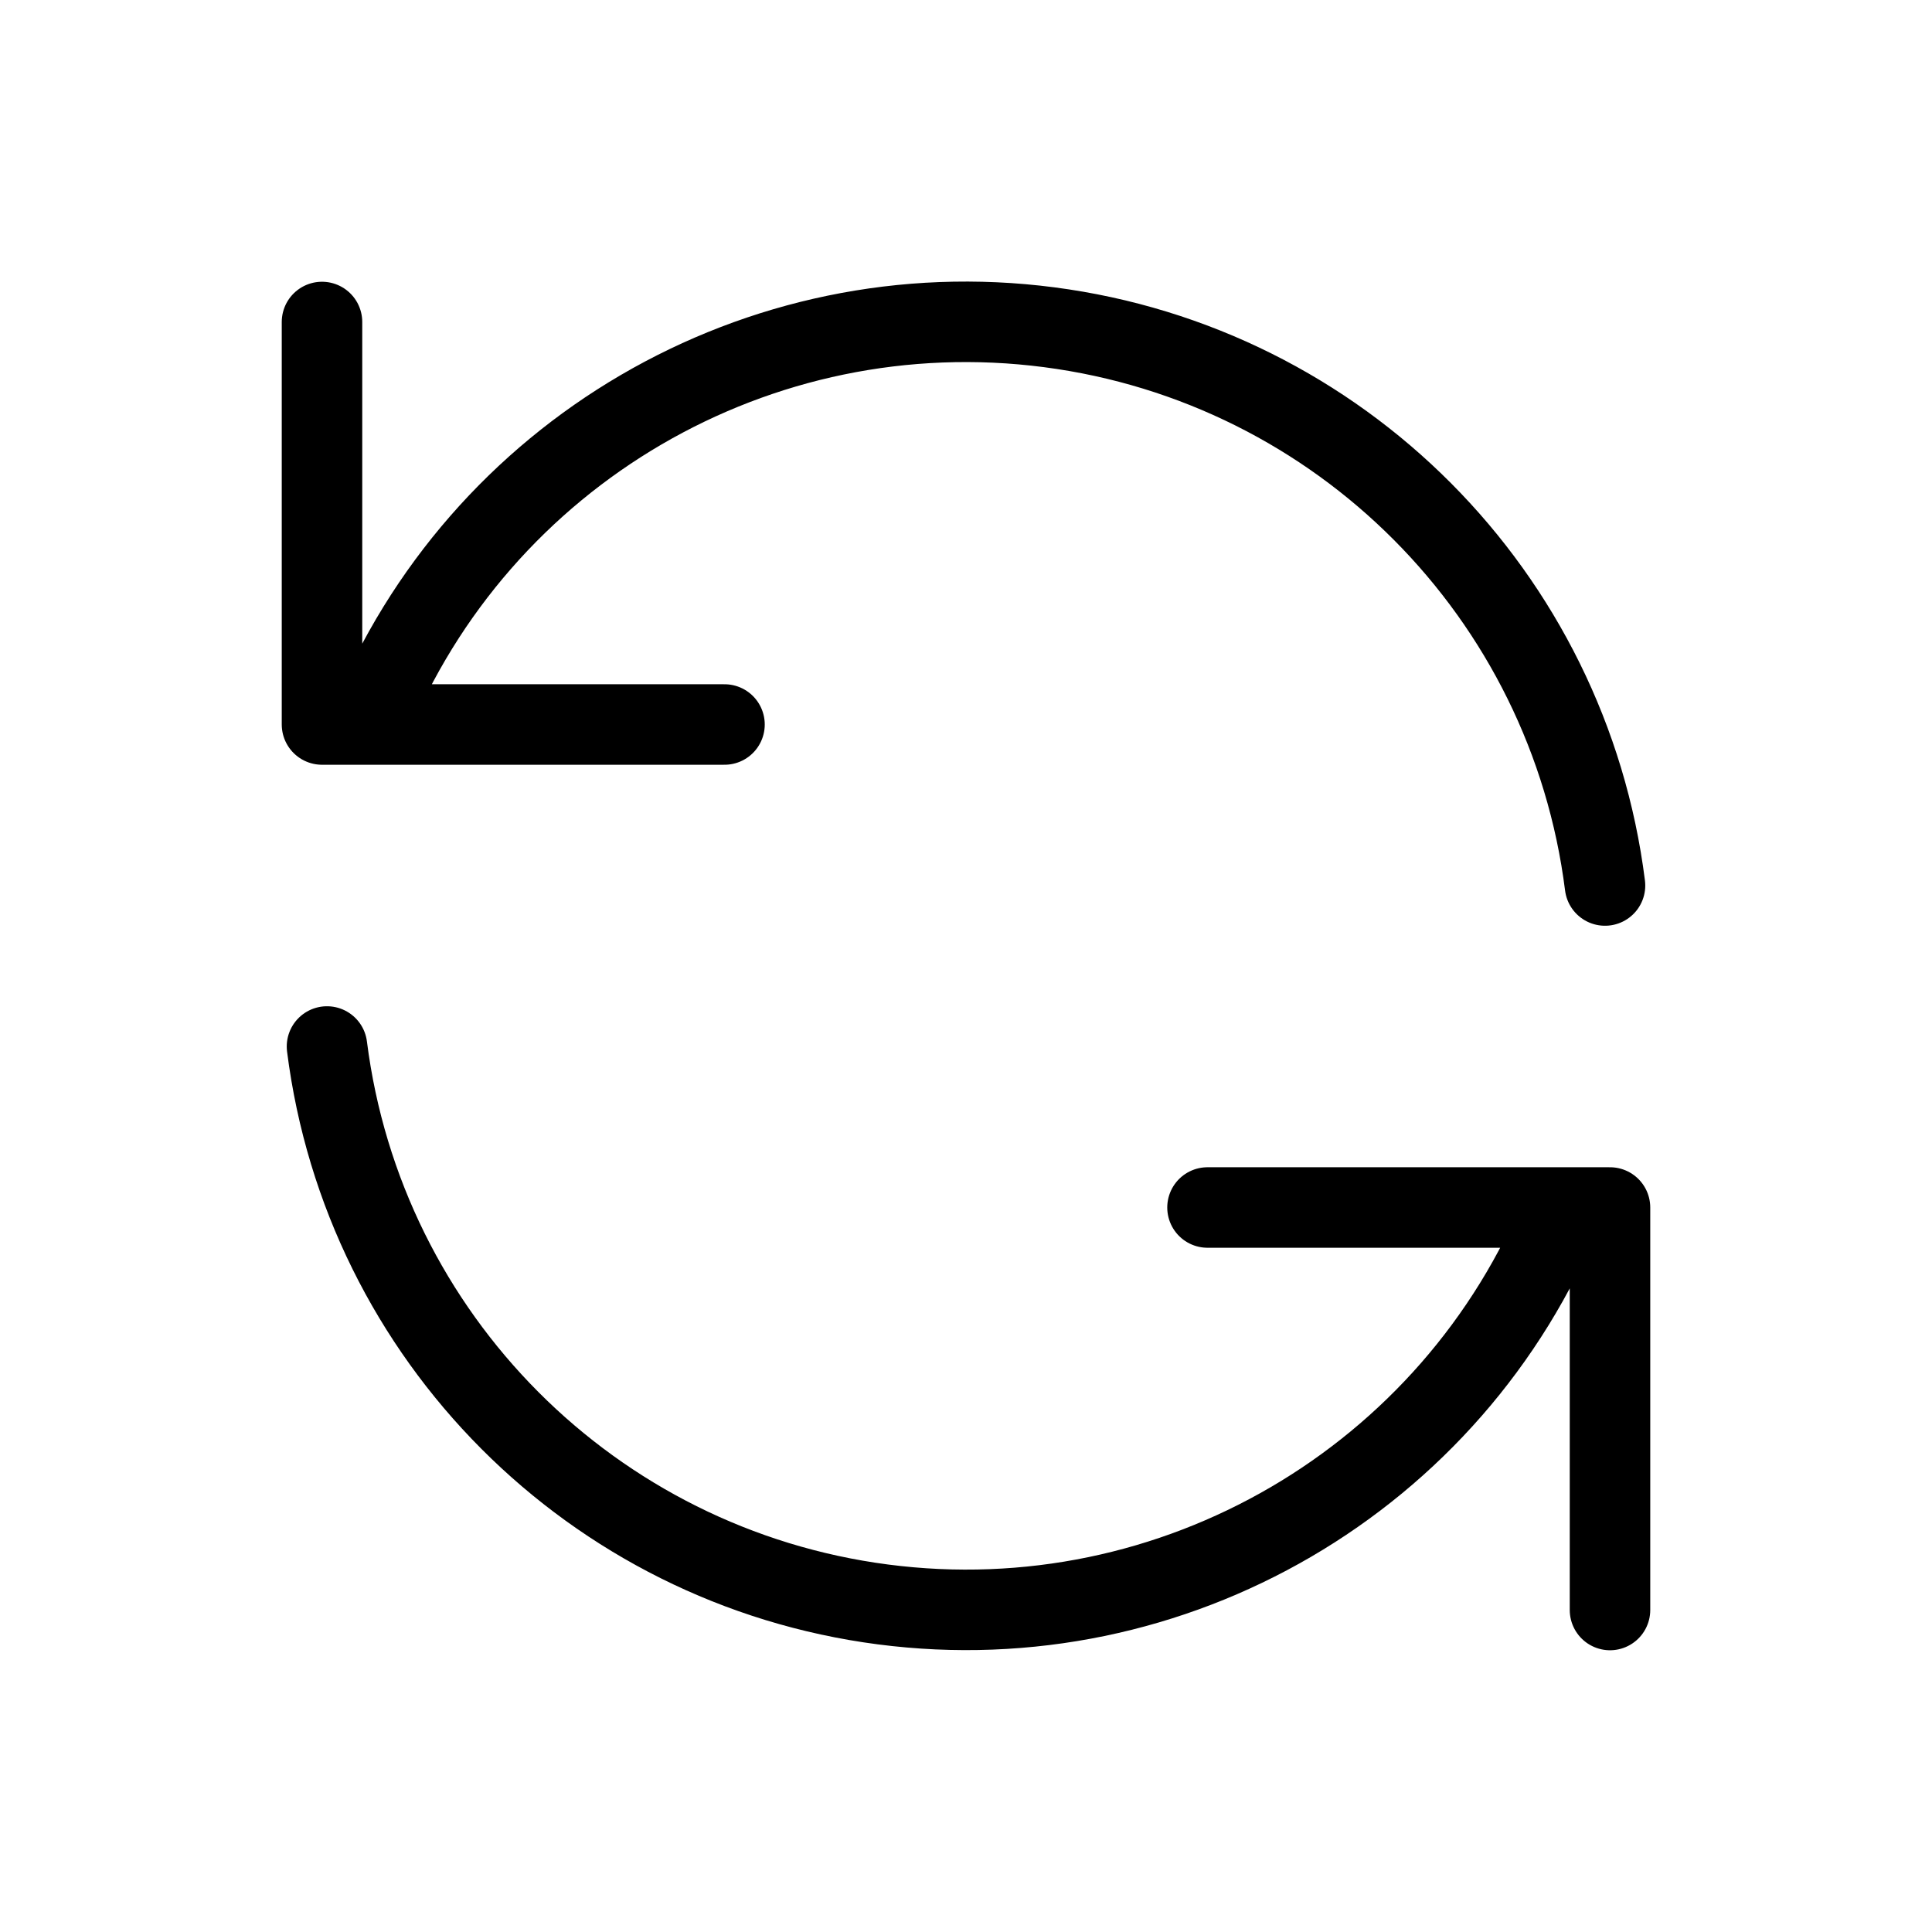
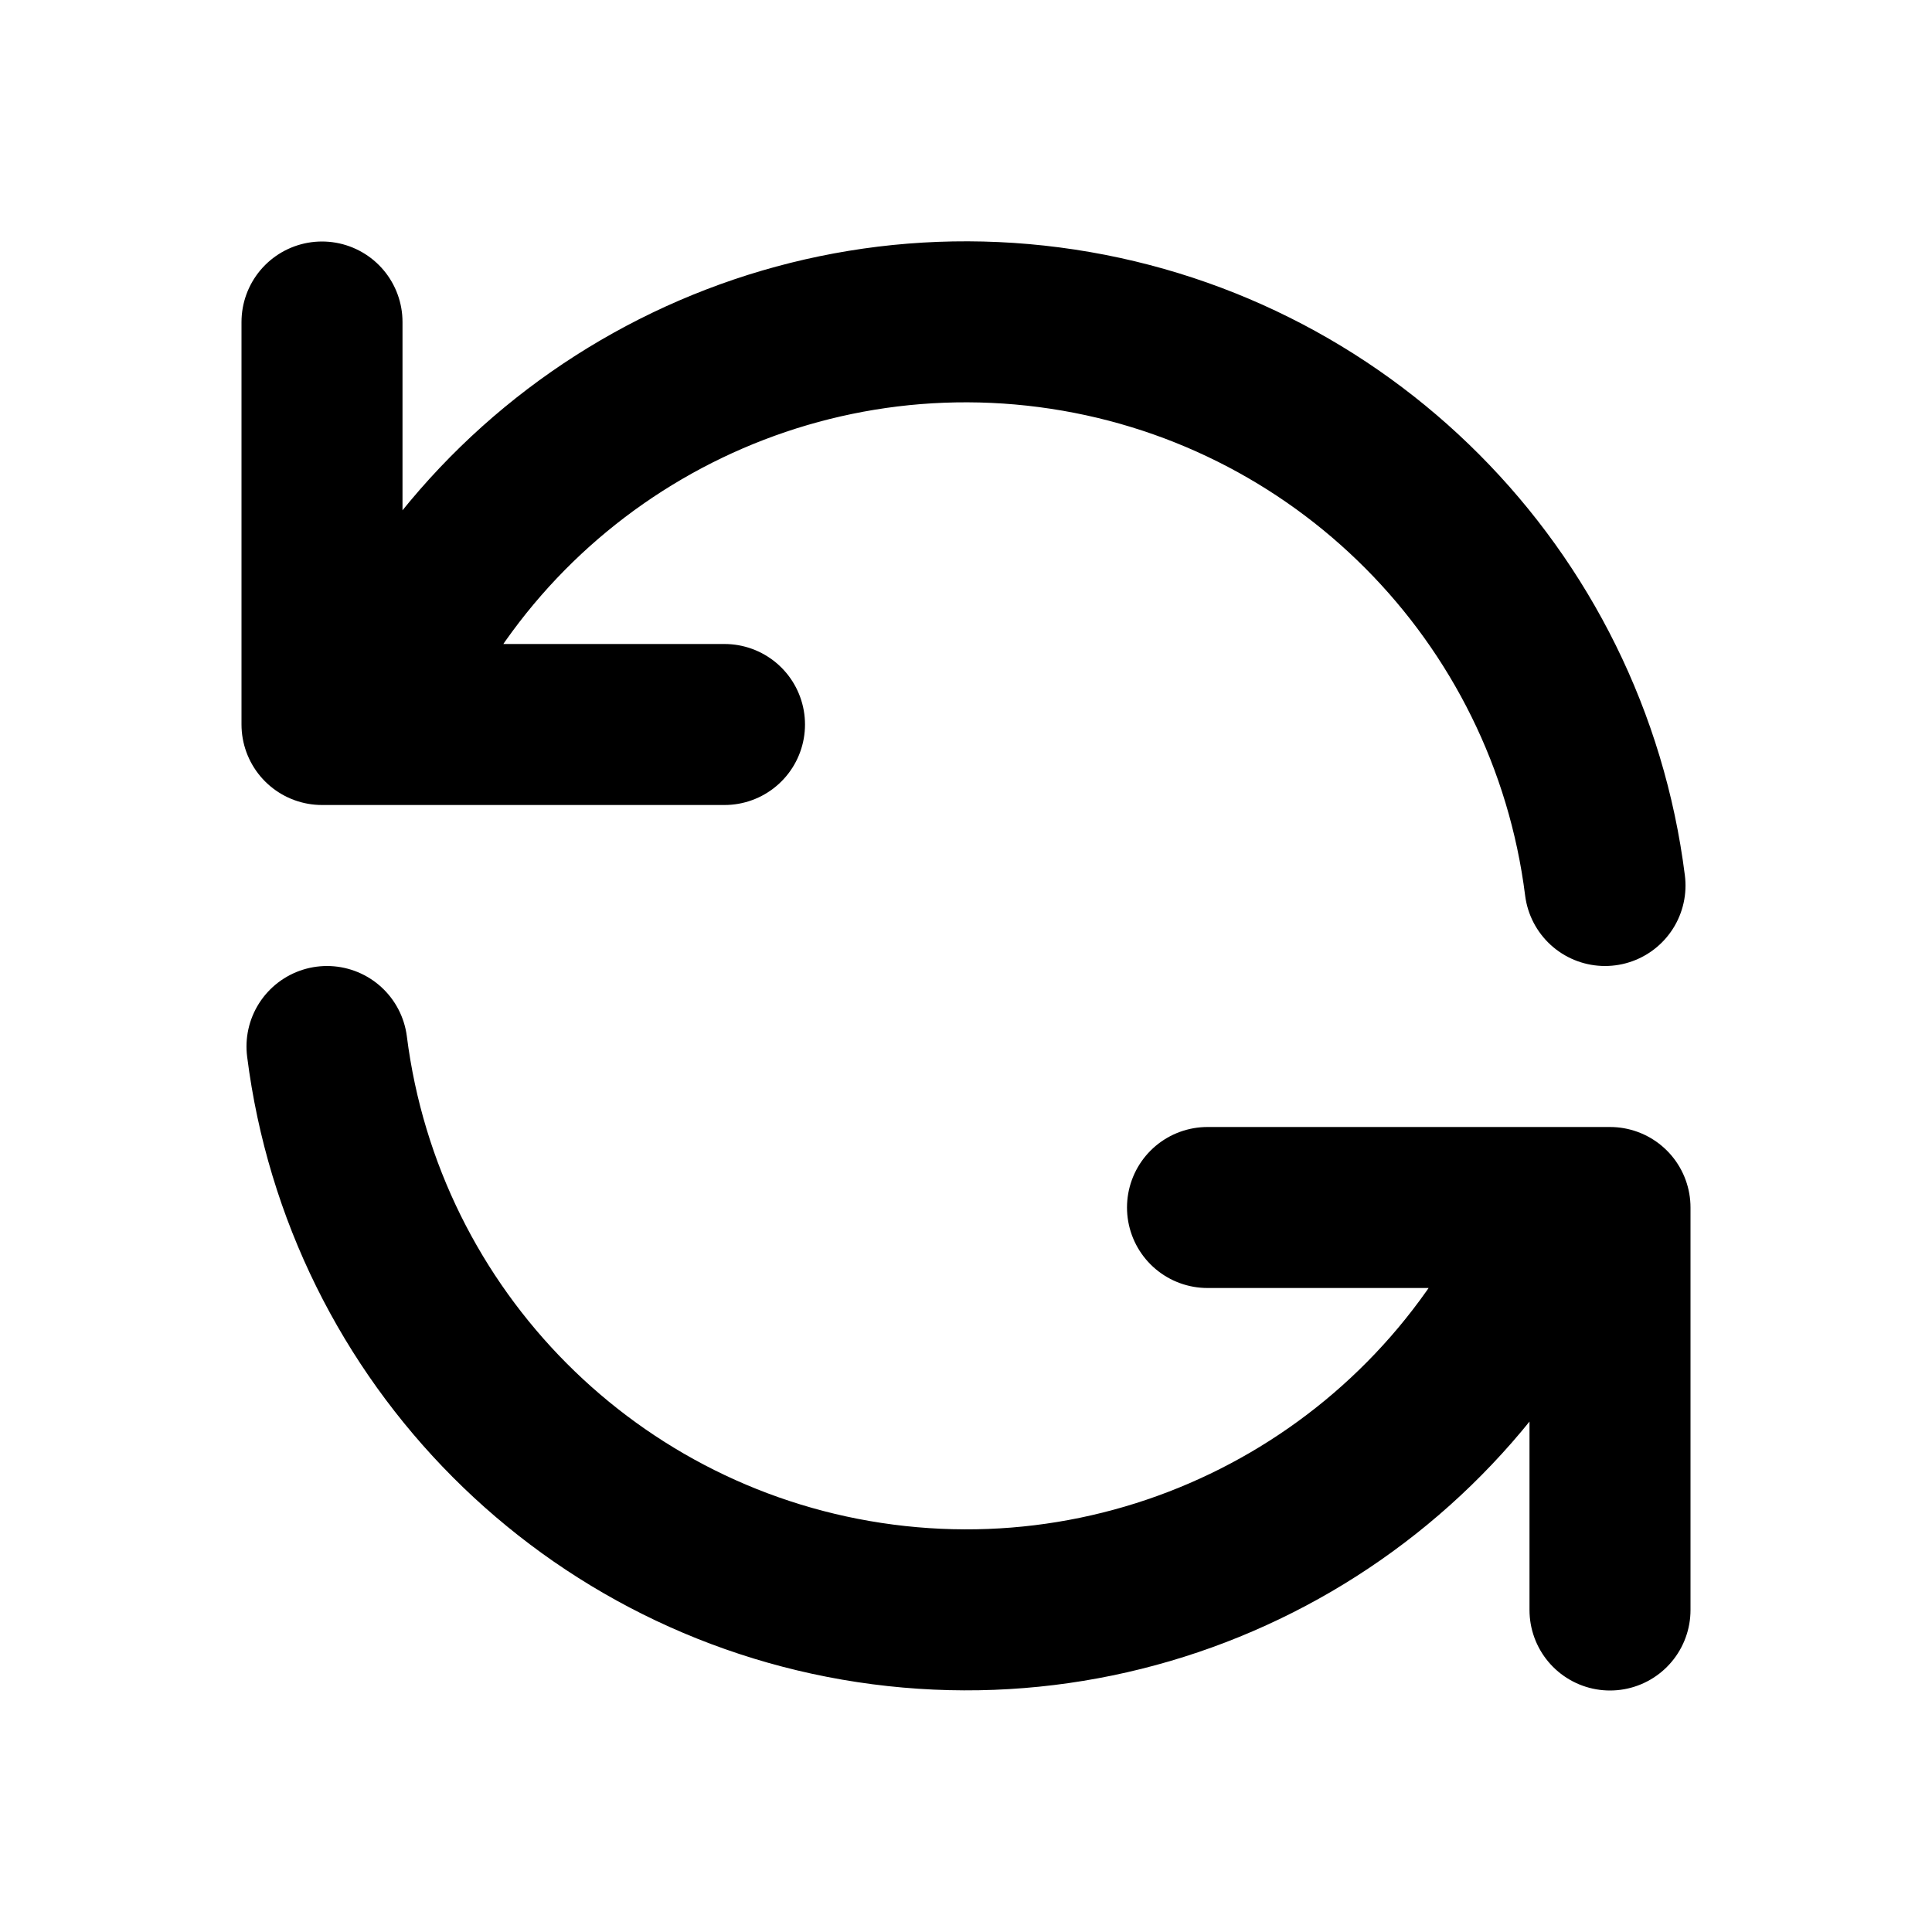
- <svg xmlns="http://www.w3.org/2000/svg" class="h-10 w-10 text-red-500 basis-1/4" fill="none" viewBox="0 0 24 24" stroke="currentColor" aria-hidden="true">
-   <path stroke-linecap="round" stroke-linejoin="round" stroke-width="1" d="M4 4v5h.582m15.356 2A8.001 8.001 0 004.582 9m0 0H9m11 11v-5h-.581m0 0a8.003 8.003 0 01-15.357-2m15.357 2H15" />
+ <svg xmlns="http://www.w3.org/2000/svg" class="h-12 w-12 text-red-500 basis-1/4" fill="none" viewBox="0 0 24 24" stroke="currentColor" aria-hidden="true">
+   <path stroke-linecap="round" stroke-linejoin="round" stroke-width="2" d="M4 4v5h.582m15.356 2A8.001 8.001 0 004.582 9m0 0H9m11 11v-5h-.581m0 0a8.003 8.003 0 01-15.357-2m15.357 2H15" />
</svg>
